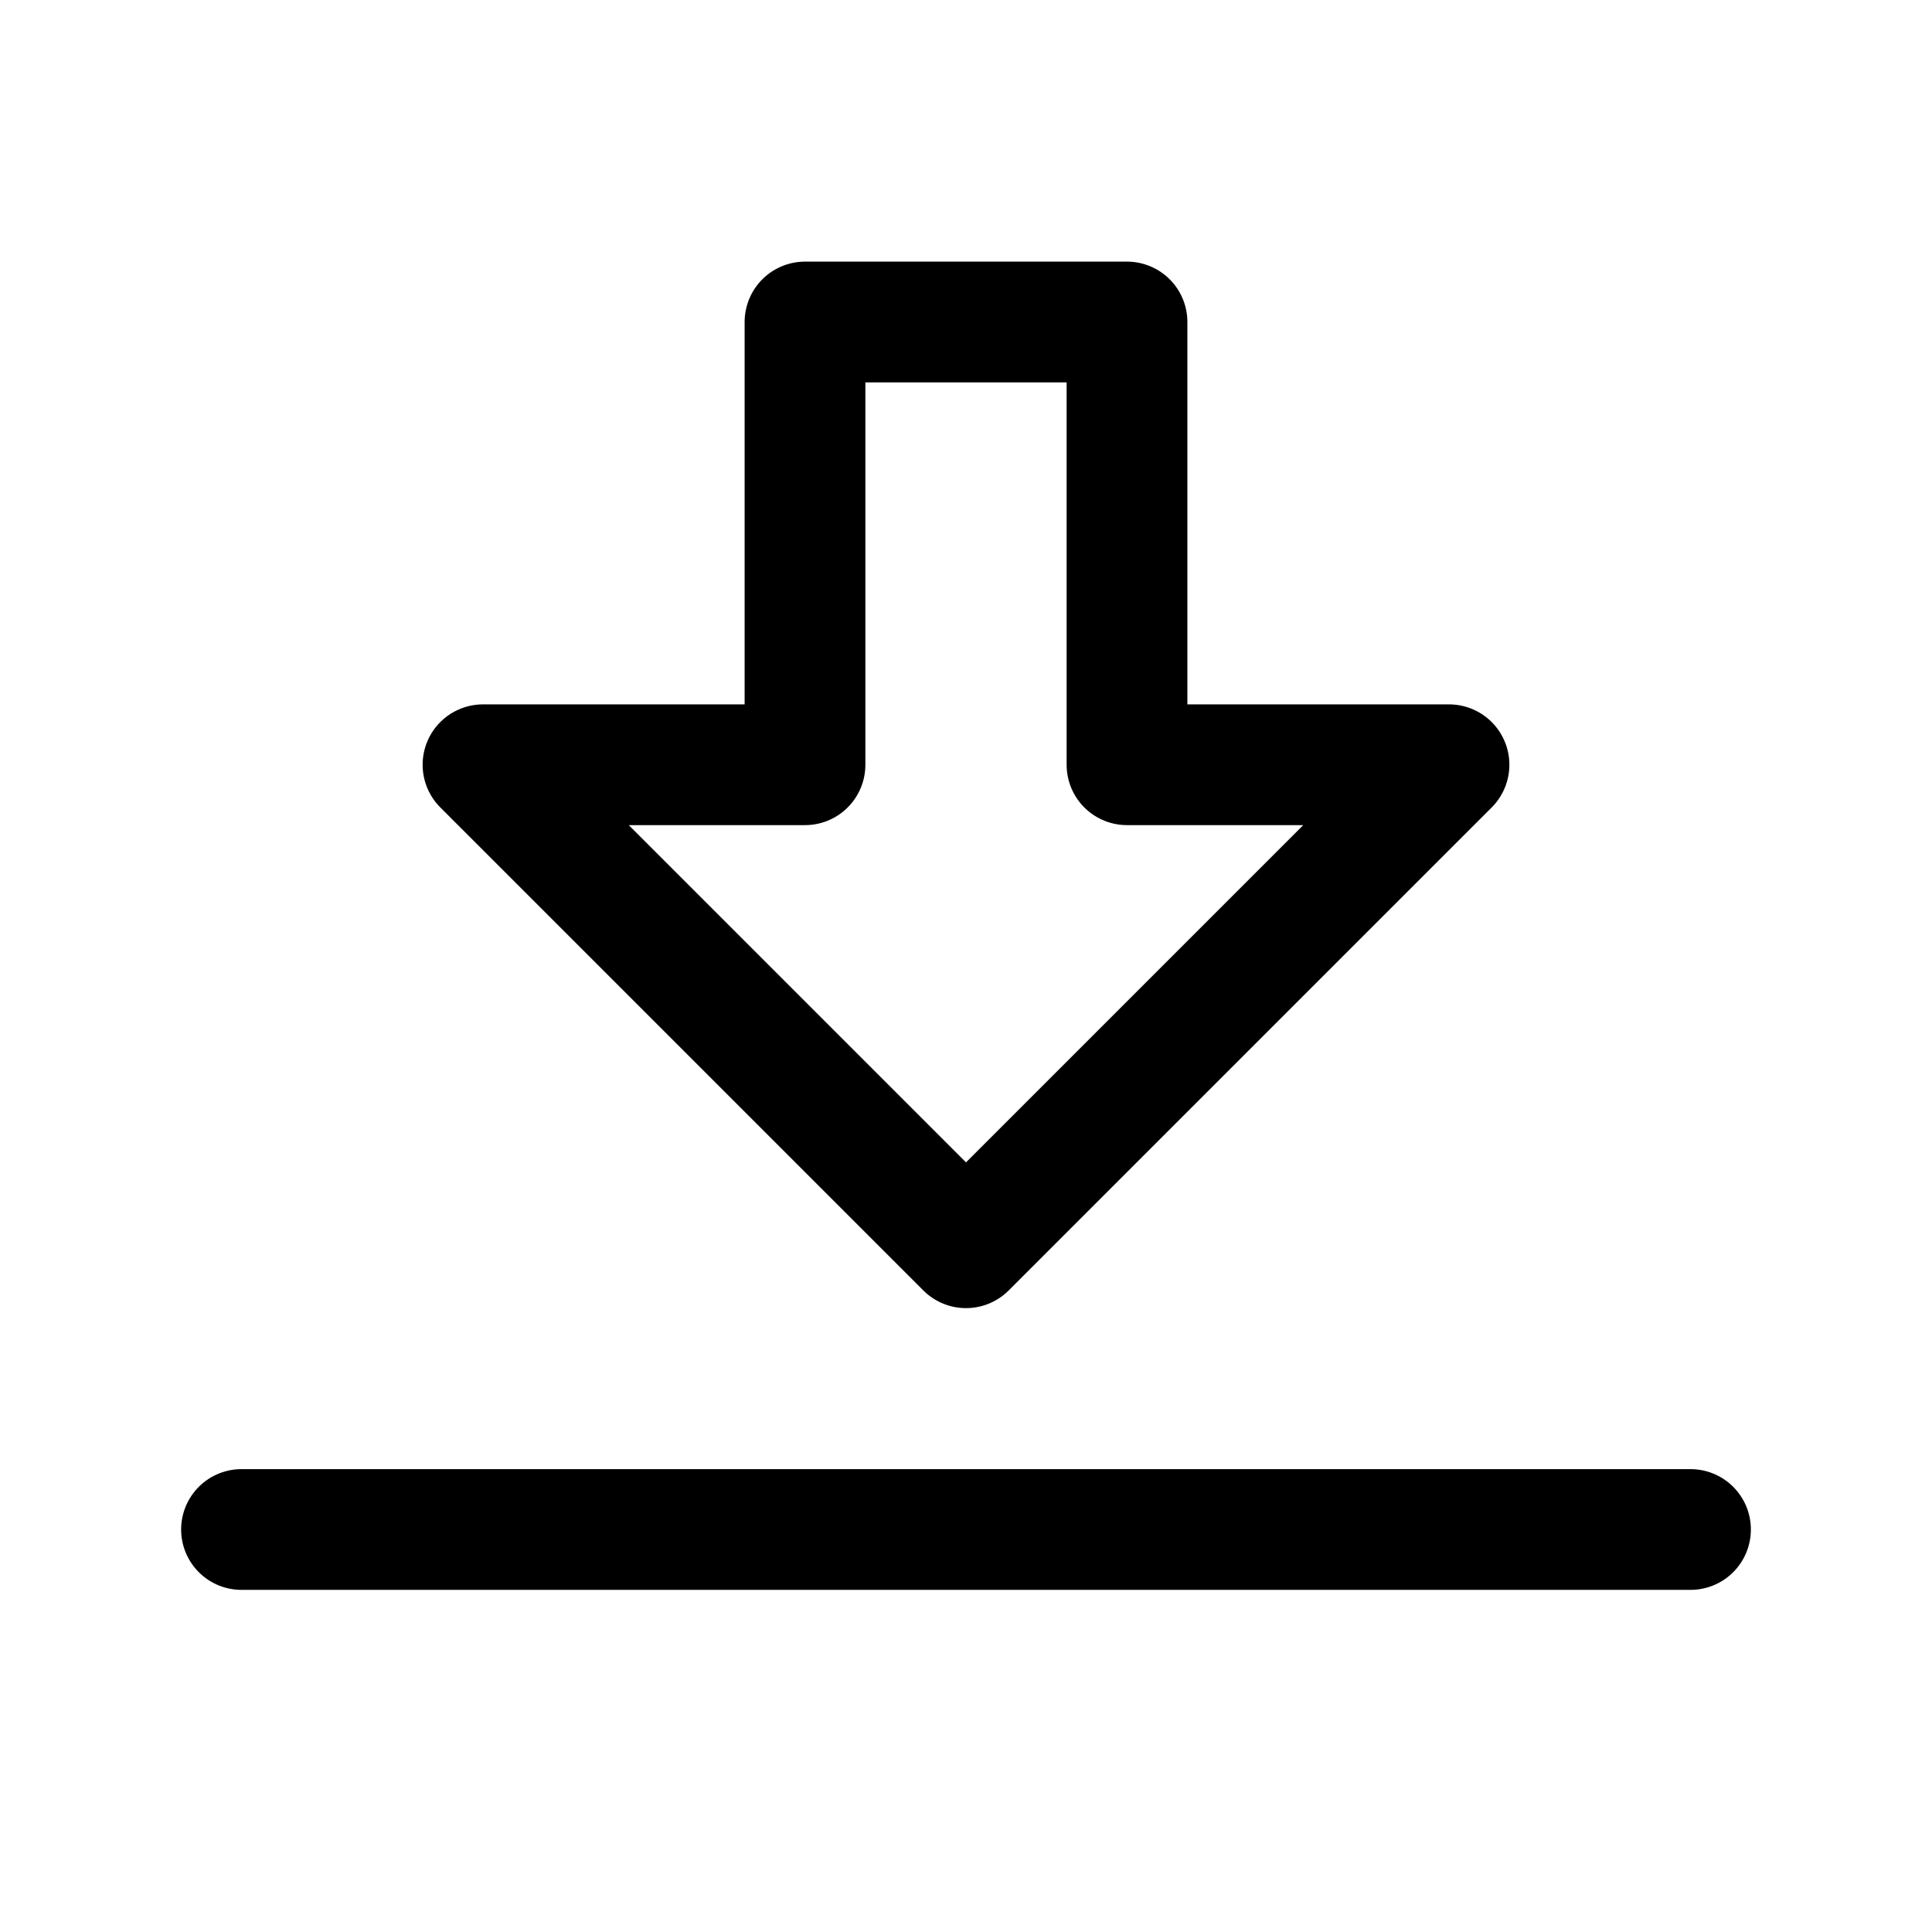
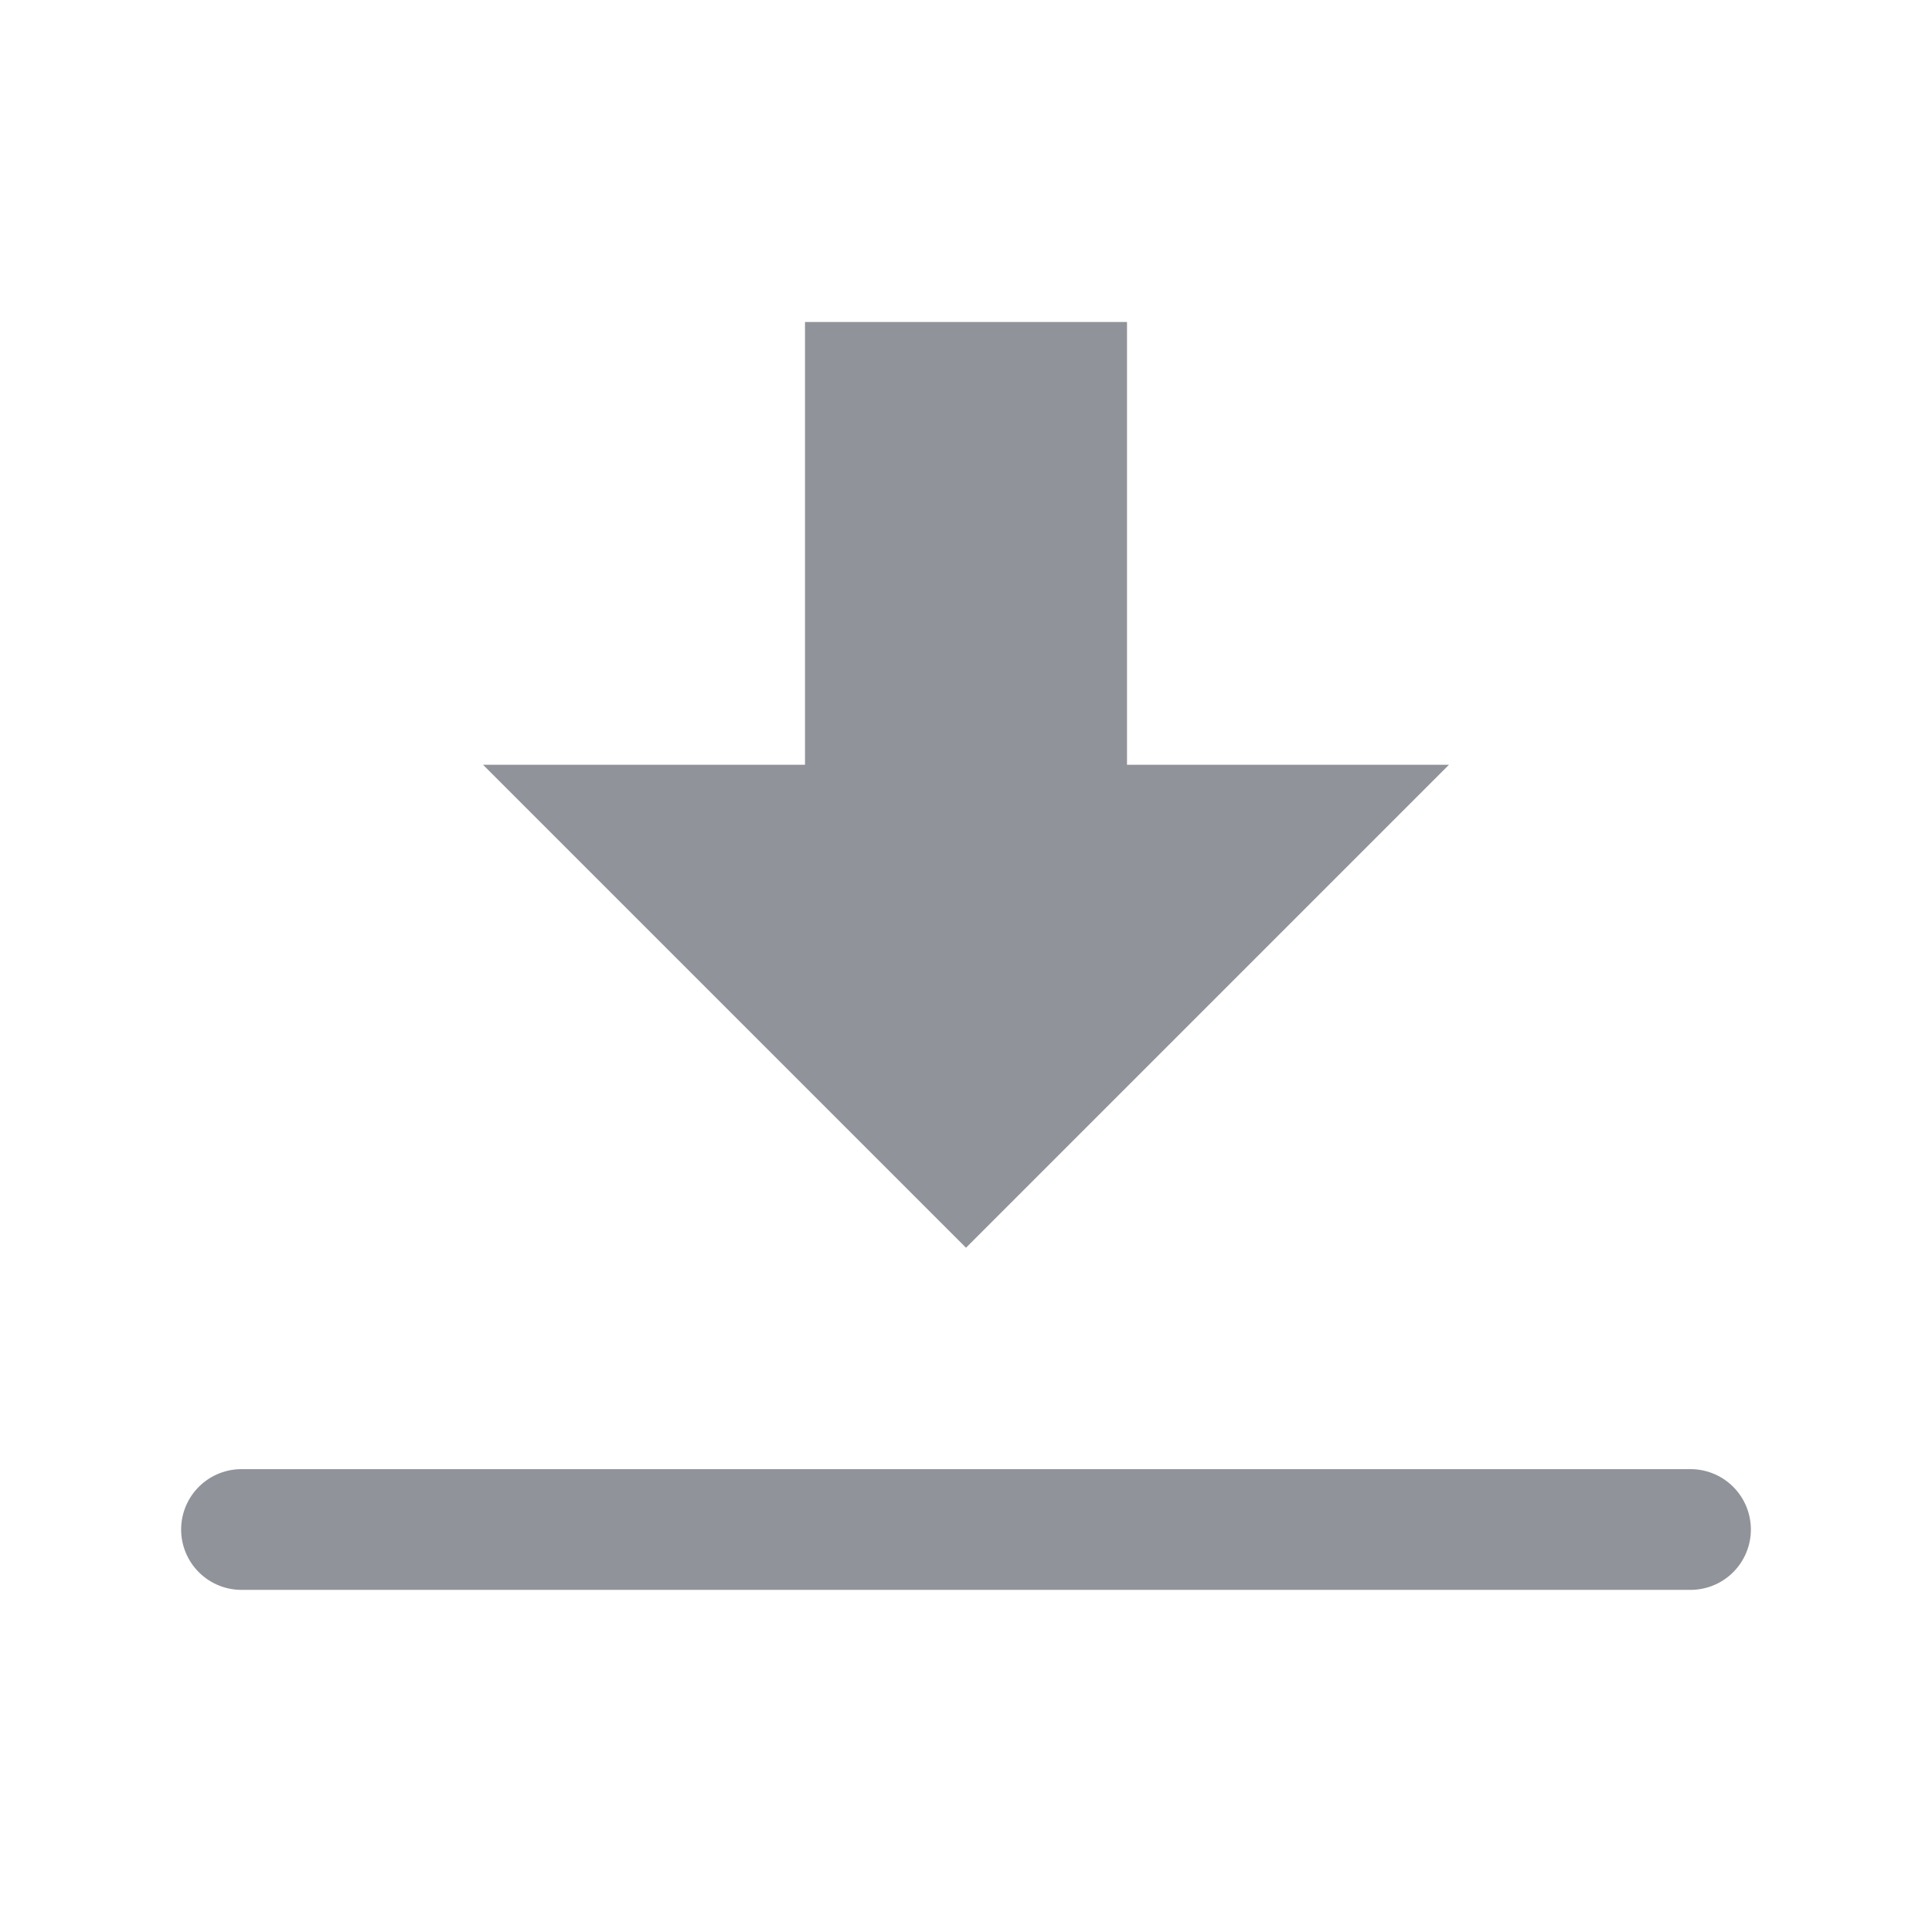
- <svg xmlns="http://www.w3.org/2000/svg" fill="none" viewBox="0 0 48 48">
-   <path stroke-width="3" clip-rule="evenodd" d="M24 31L12 19L20 19L20 8L28 8L28 19L36 19L24 31Z" fill="none" fill-rule="evenodd" stroke="currentColor" stroke-linecap="round" stroke-linejoin="round" />
-   <path stroke-width="3" d="M42 38L6 38" stroke="currentColor" stroke-linecap="round" />
+ <svg xmlns="http://www.w3.org/2000/svg" fill="#909399" viewBox="0 0 48 48">
+   <path stroke-width="3" clip-rule="evenodd" d="M24 31L12 19L20 19L20 8L28 8L28 19L36 19L24 31Z" fill-rule="evenodd" stroke-linecap="round" stroke-linejoin="round" />
+   <path stroke-width="3" d="M42 38L6 38" stroke="#909399" stroke-linecap="round" />
</svg>
